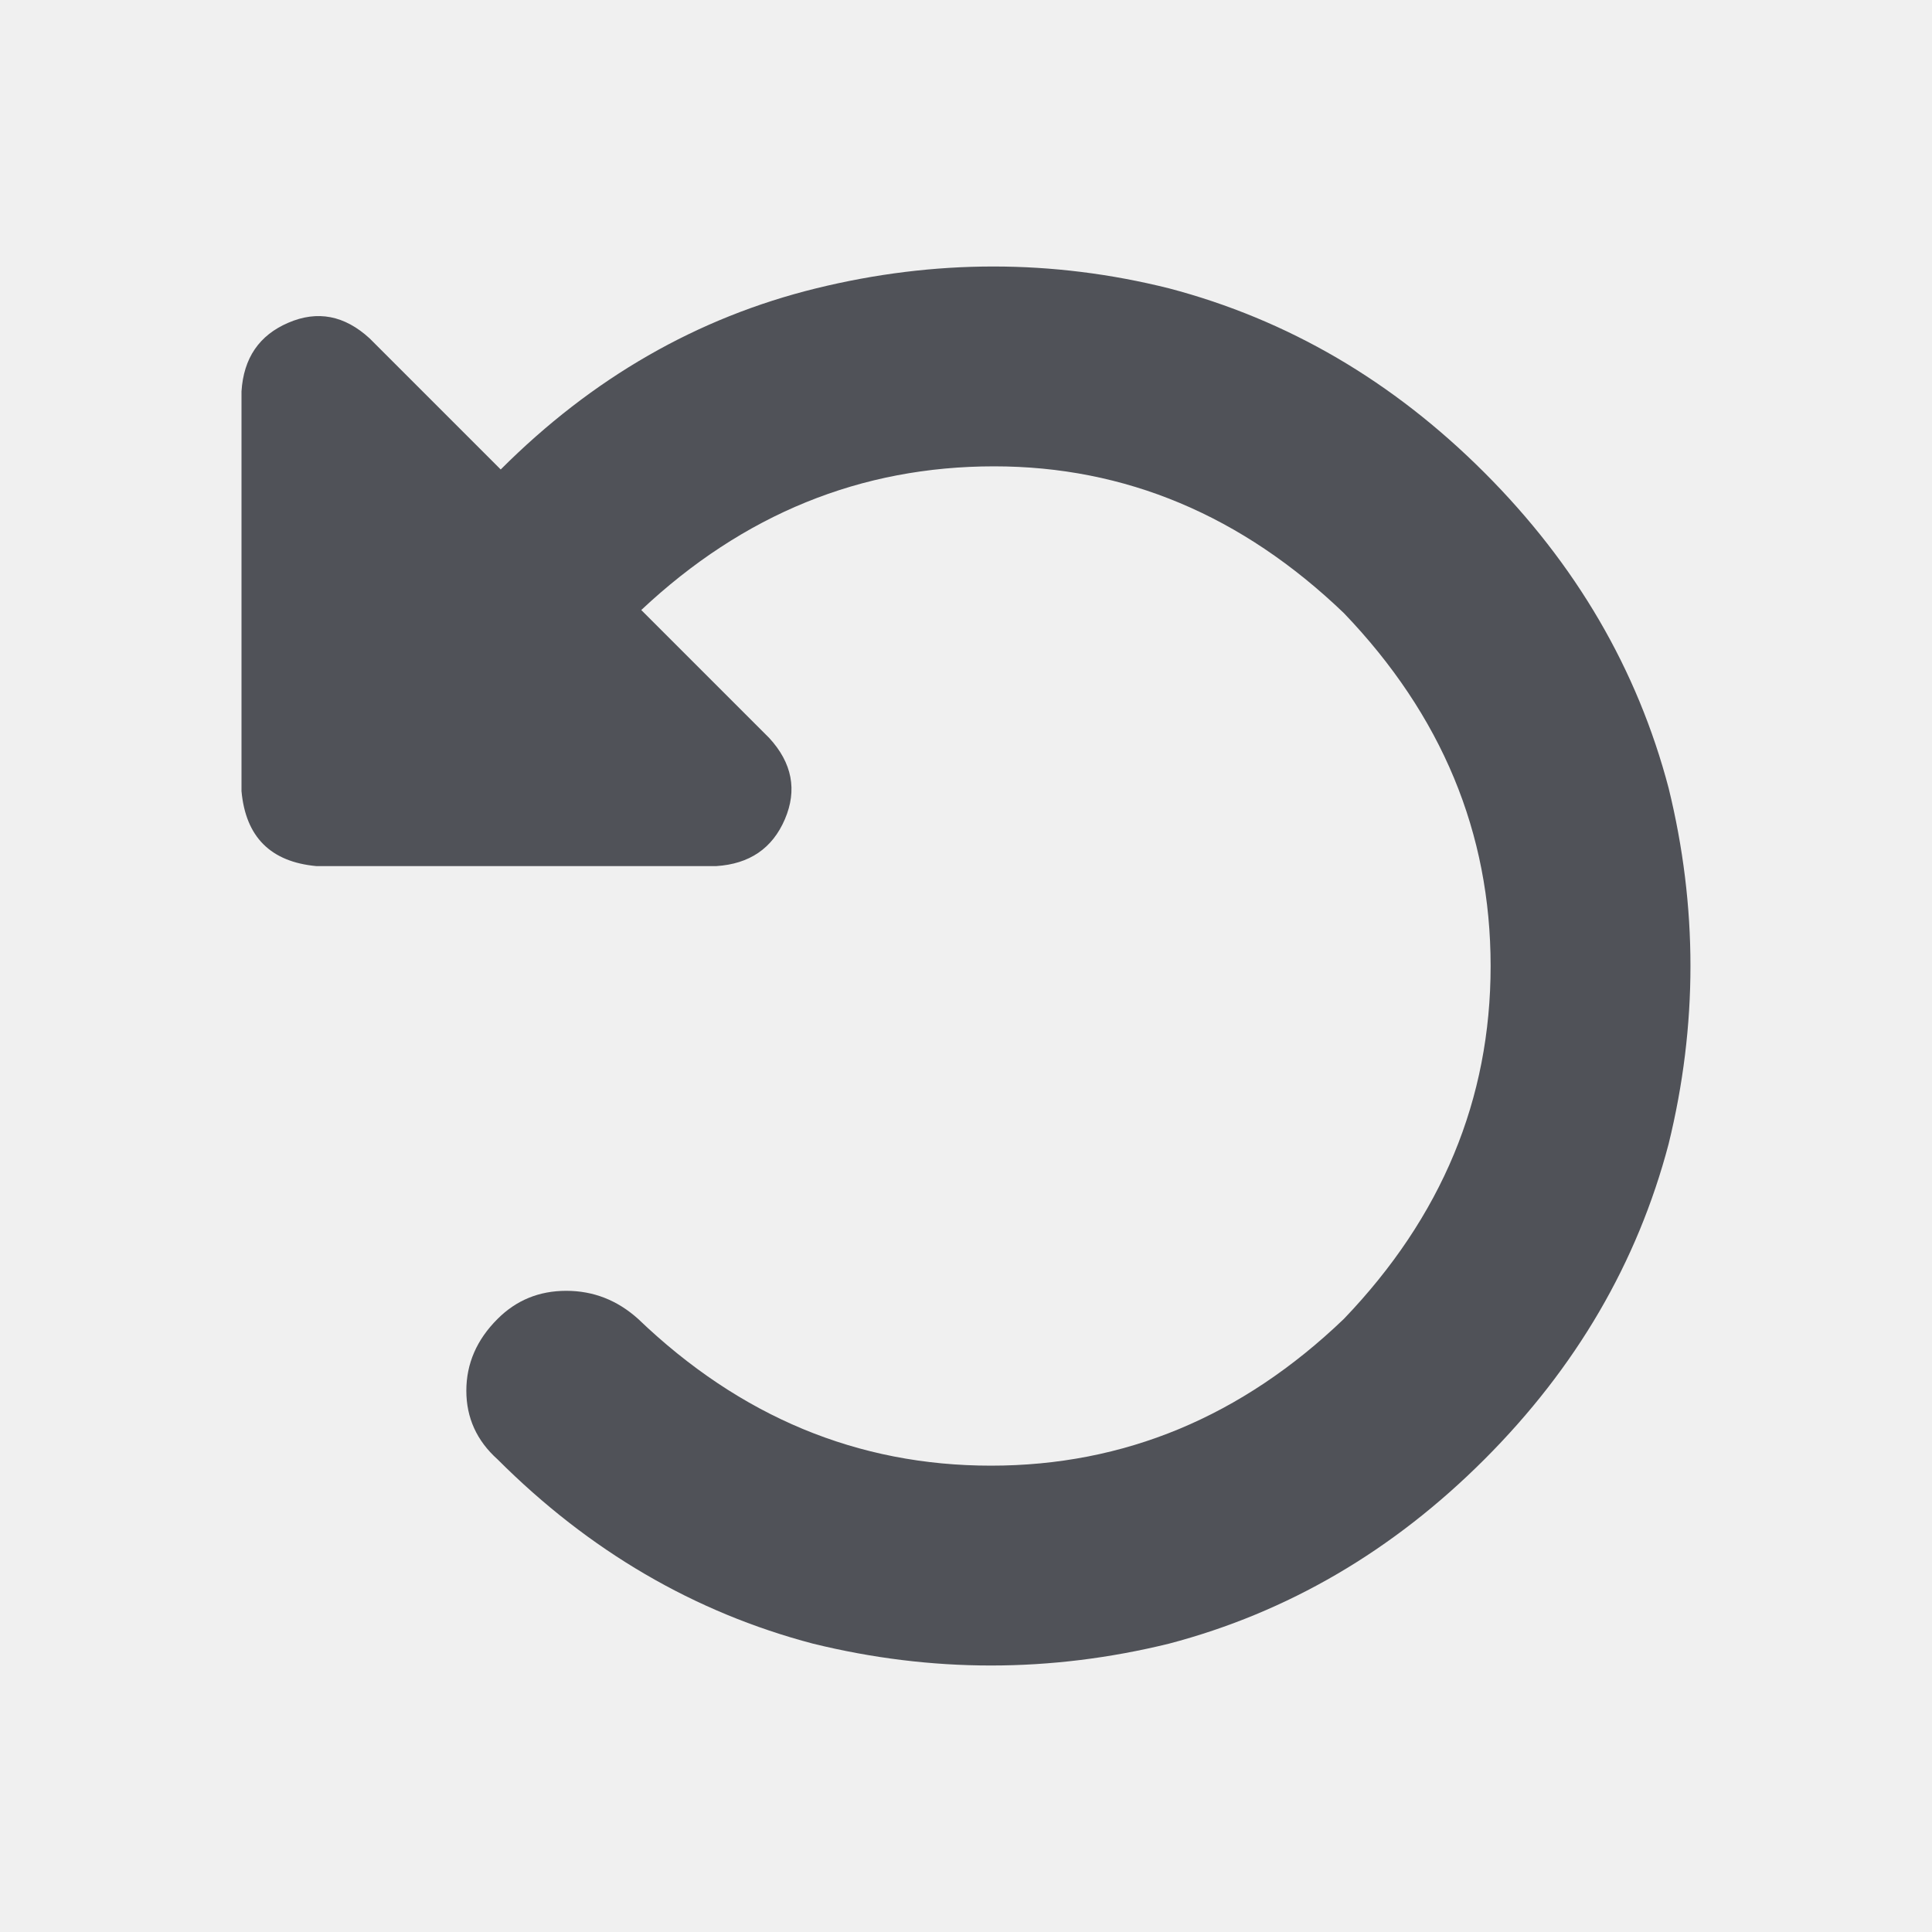
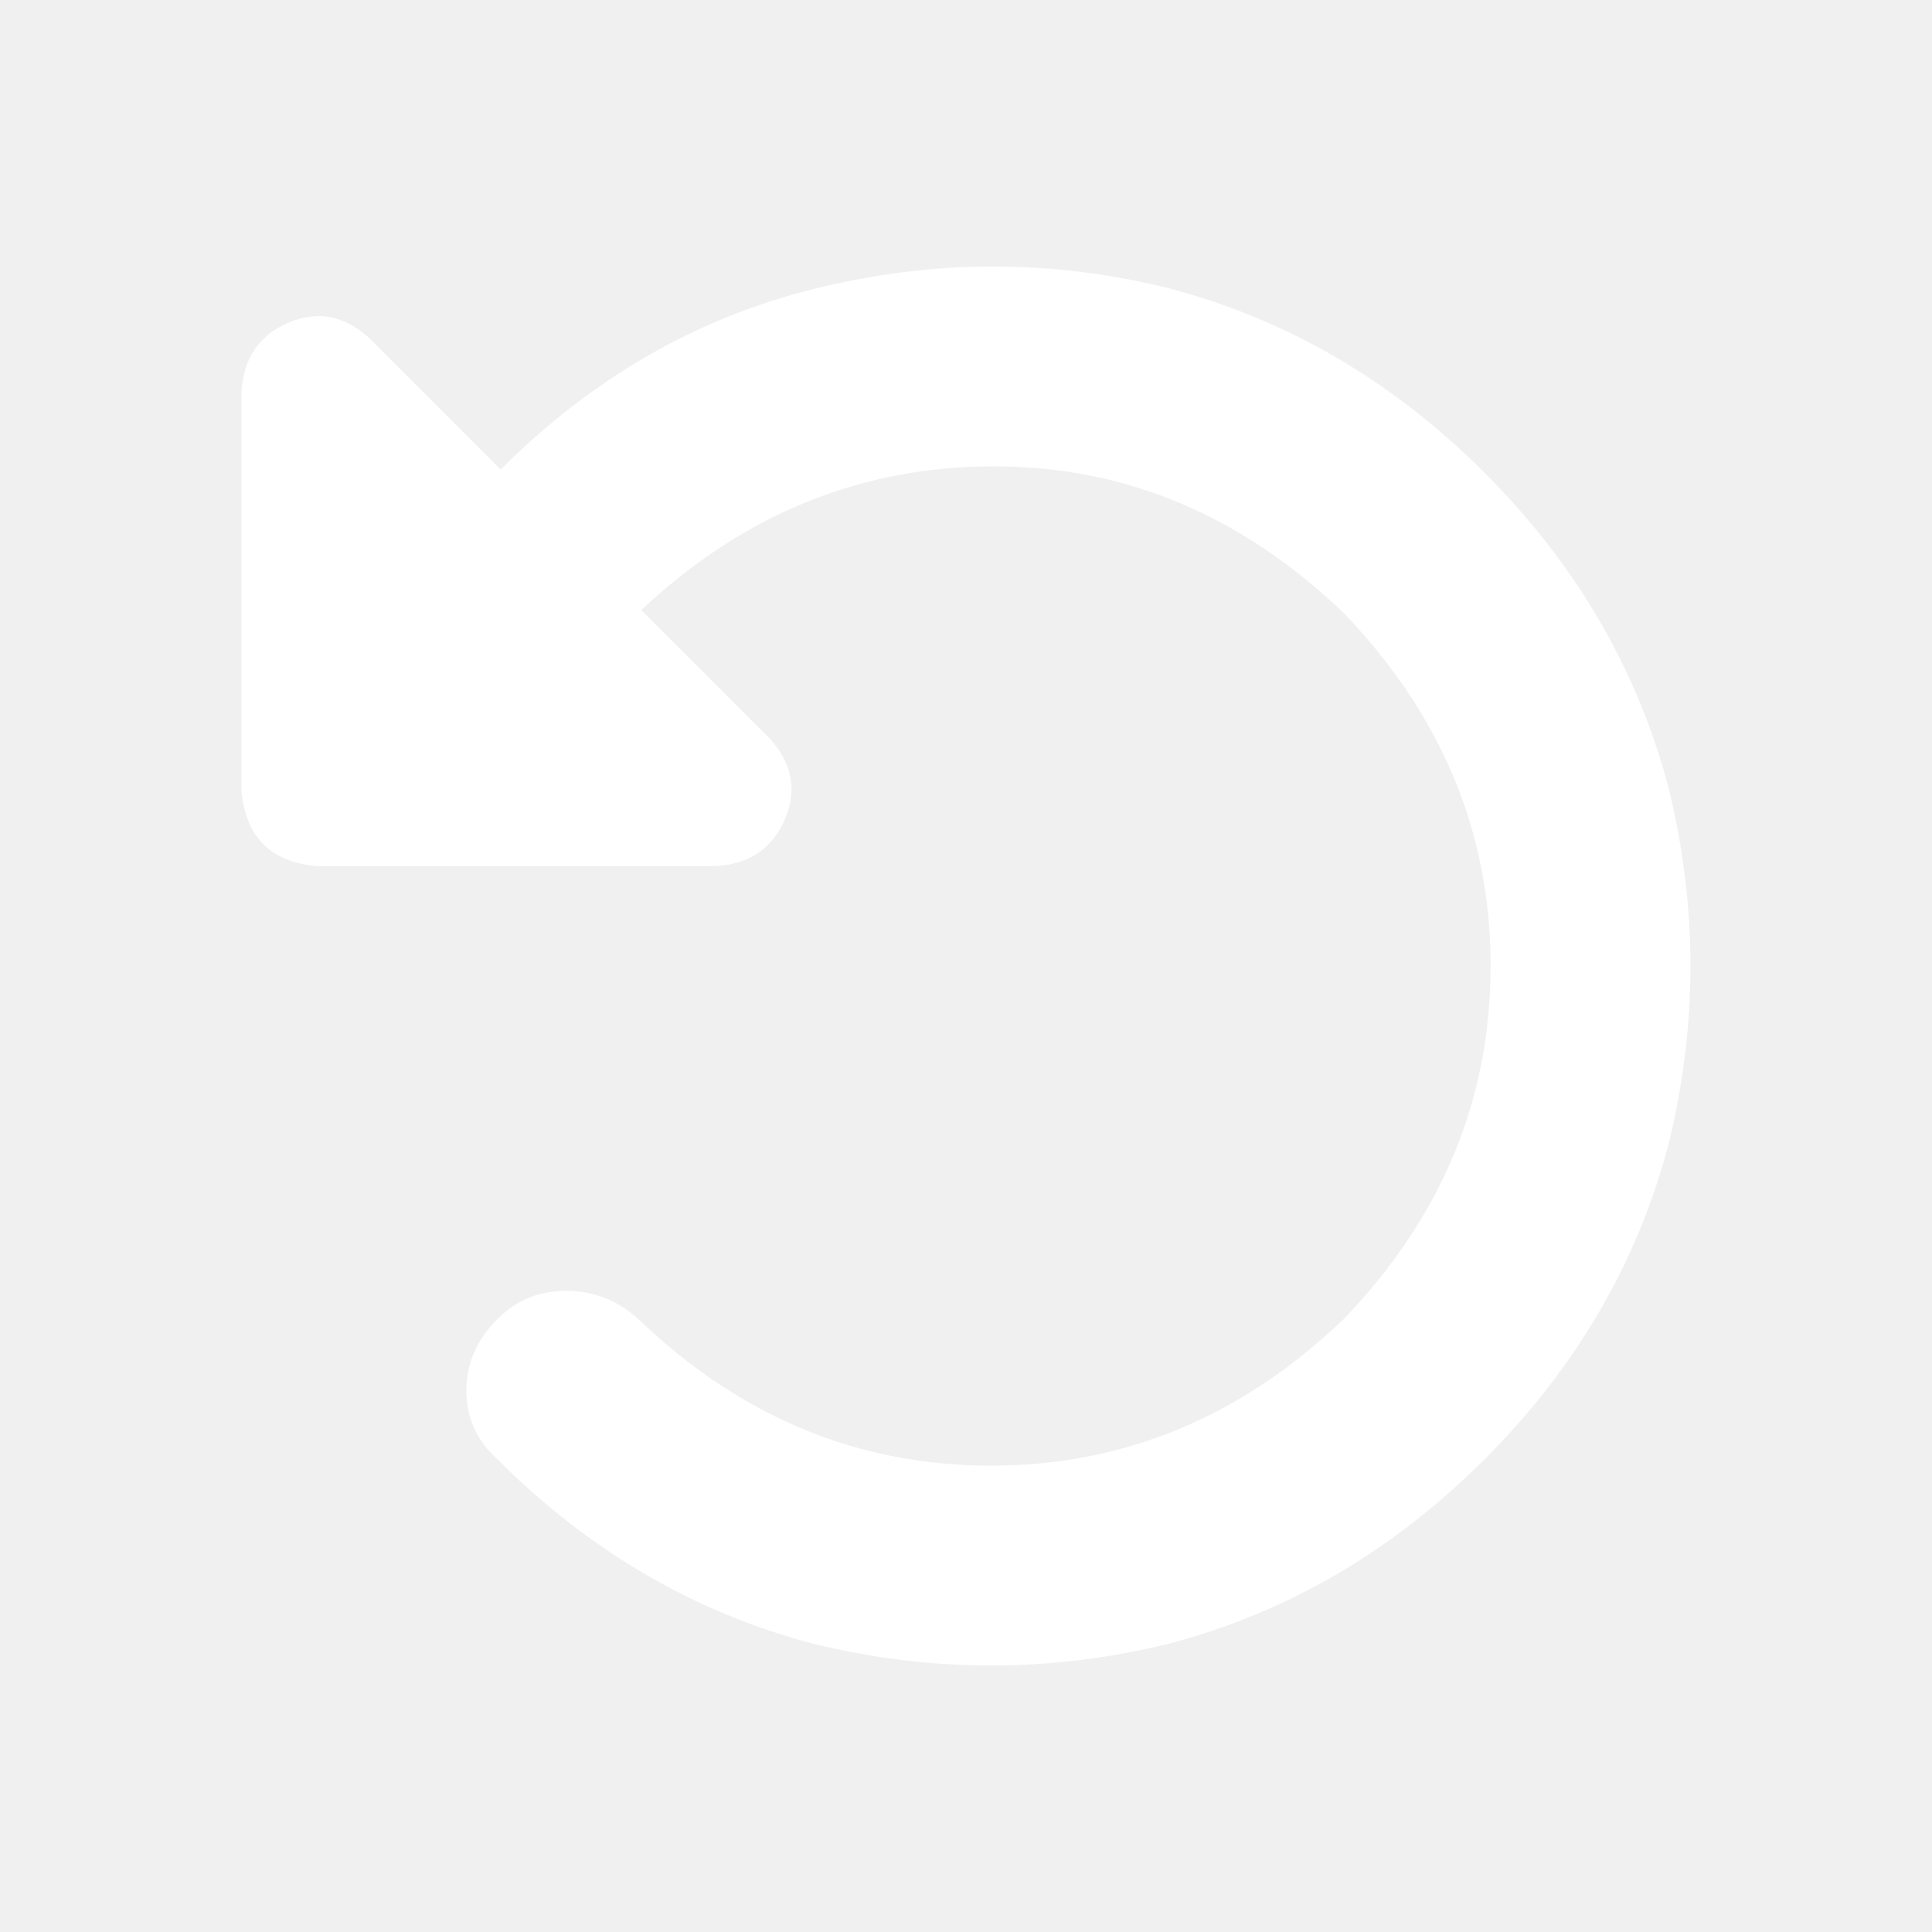
<svg xmlns="http://www.w3.org/2000/svg" width="24" height="24" viewBox="0 0 24 24" fill="none">
-   <path d="M3.931 10.759C3.362 10.707 3.052 10.397 3 9.828V4.862C3.026 4.448 3.22 4.164 3.582 4.009C3.944 3.853 4.28 3.918 4.591 4.203L6.22 5.832C7.358 4.694 8.664 3.944 10.138 3.582C11.612 3.22 13.073 3.22 14.522 3.582C15.996 3.97 17.302 4.733 18.44 5.871C19.578 7.009 20.34 8.315 20.728 9.789C21.09 11.263 21.09 12.737 20.728 14.211C20.34 15.685 19.578 16.991 18.44 18.129C17.302 19.267 15.996 20.03 14.522 20.418C13.047 20.78 11.573 20.78 10.099 20.418C8.625 20.03 7.319 19.267 6.181 18.129C5.922 17.897 5.793 17.612 5.793 17.276C5.793 16.94 5.922 16.642 6.181 16.384C6.414 16.151 6.698 16.035 7.034 16.035C7.371 16.035 7.668 16.151 7.927 16.384C9.194 17.599 10.655 18.207 12.31 18.207C13.966 18.207 15.427 17.599 16.694 16.384C17.91 15.116 18.517 13.655 18.517 12C18.517 10.345 17.91 8.884 16.694 7.616C15.427 6.401 13.978 5.793 12.349 5.793C10.694 5.793 9.233 6.388 7.966 7.578L9.556 9.168C9.841 9.478 9.905 9.815 9.75 10.177C9.595 10.539 9.31 10.733 8.897 10.759H3.931Z" fill="#505258" />
+   <path d="M3.931 10.759C3.362 10.707 3.052 10.397 3 9.828V4.862C3.026 4.448 3.22 4.164 3.582 4.009C3.944 3.854 4.28 3.918 4.591 4.203L6.22 5.832C7.358 4.694 8.664 3.944 10.138 3.582C11.612 3.22 13.073 3.22 14.522 3.582C15.996 3.97 17.302 4.733 18.44 5.871C19.578 7.009 20.34 8.315 20.728 9.789C21.09 11.263 21.09 12.737 20.728 14.211C20.34 15.686 19.578 16.992 18.44 18.13C17.302 19.267 15.996 20.03 14.522 20.418C13.047 20.78 11.573 20.78 10.099 20.418C8.625 20.03 7.319 19.267 6.181 18.13C5.922 17.897 5.793 17.612 5.793 17.276C5.793 16.94 5.922 16.642 6.181 16.384C6.414 16.151 6.698 16.035 7.034 16.035C7.371 16.035 7.668 16.151 7.927 16.384C9.194 17.599 10.655 18.207 12.31 18.207C13.966 18.207 15.427 17.599 16.694 16.384C17.91 15.117 18.517 13.655 18.517 12C18.517 10.345 17.91 8.884 16.694 7.617C15.427 6.401 13.978 5.793 12.349 5.793C10.694 5.793 9.233 6.388 7.966 7.578L9.556 9.168C9.841 9.479 9.905 9.815 9.75 10.177C9.595 10.539 9.31 10.733 8.897 10.759H3.931Z" fill="white" />
</svg>
